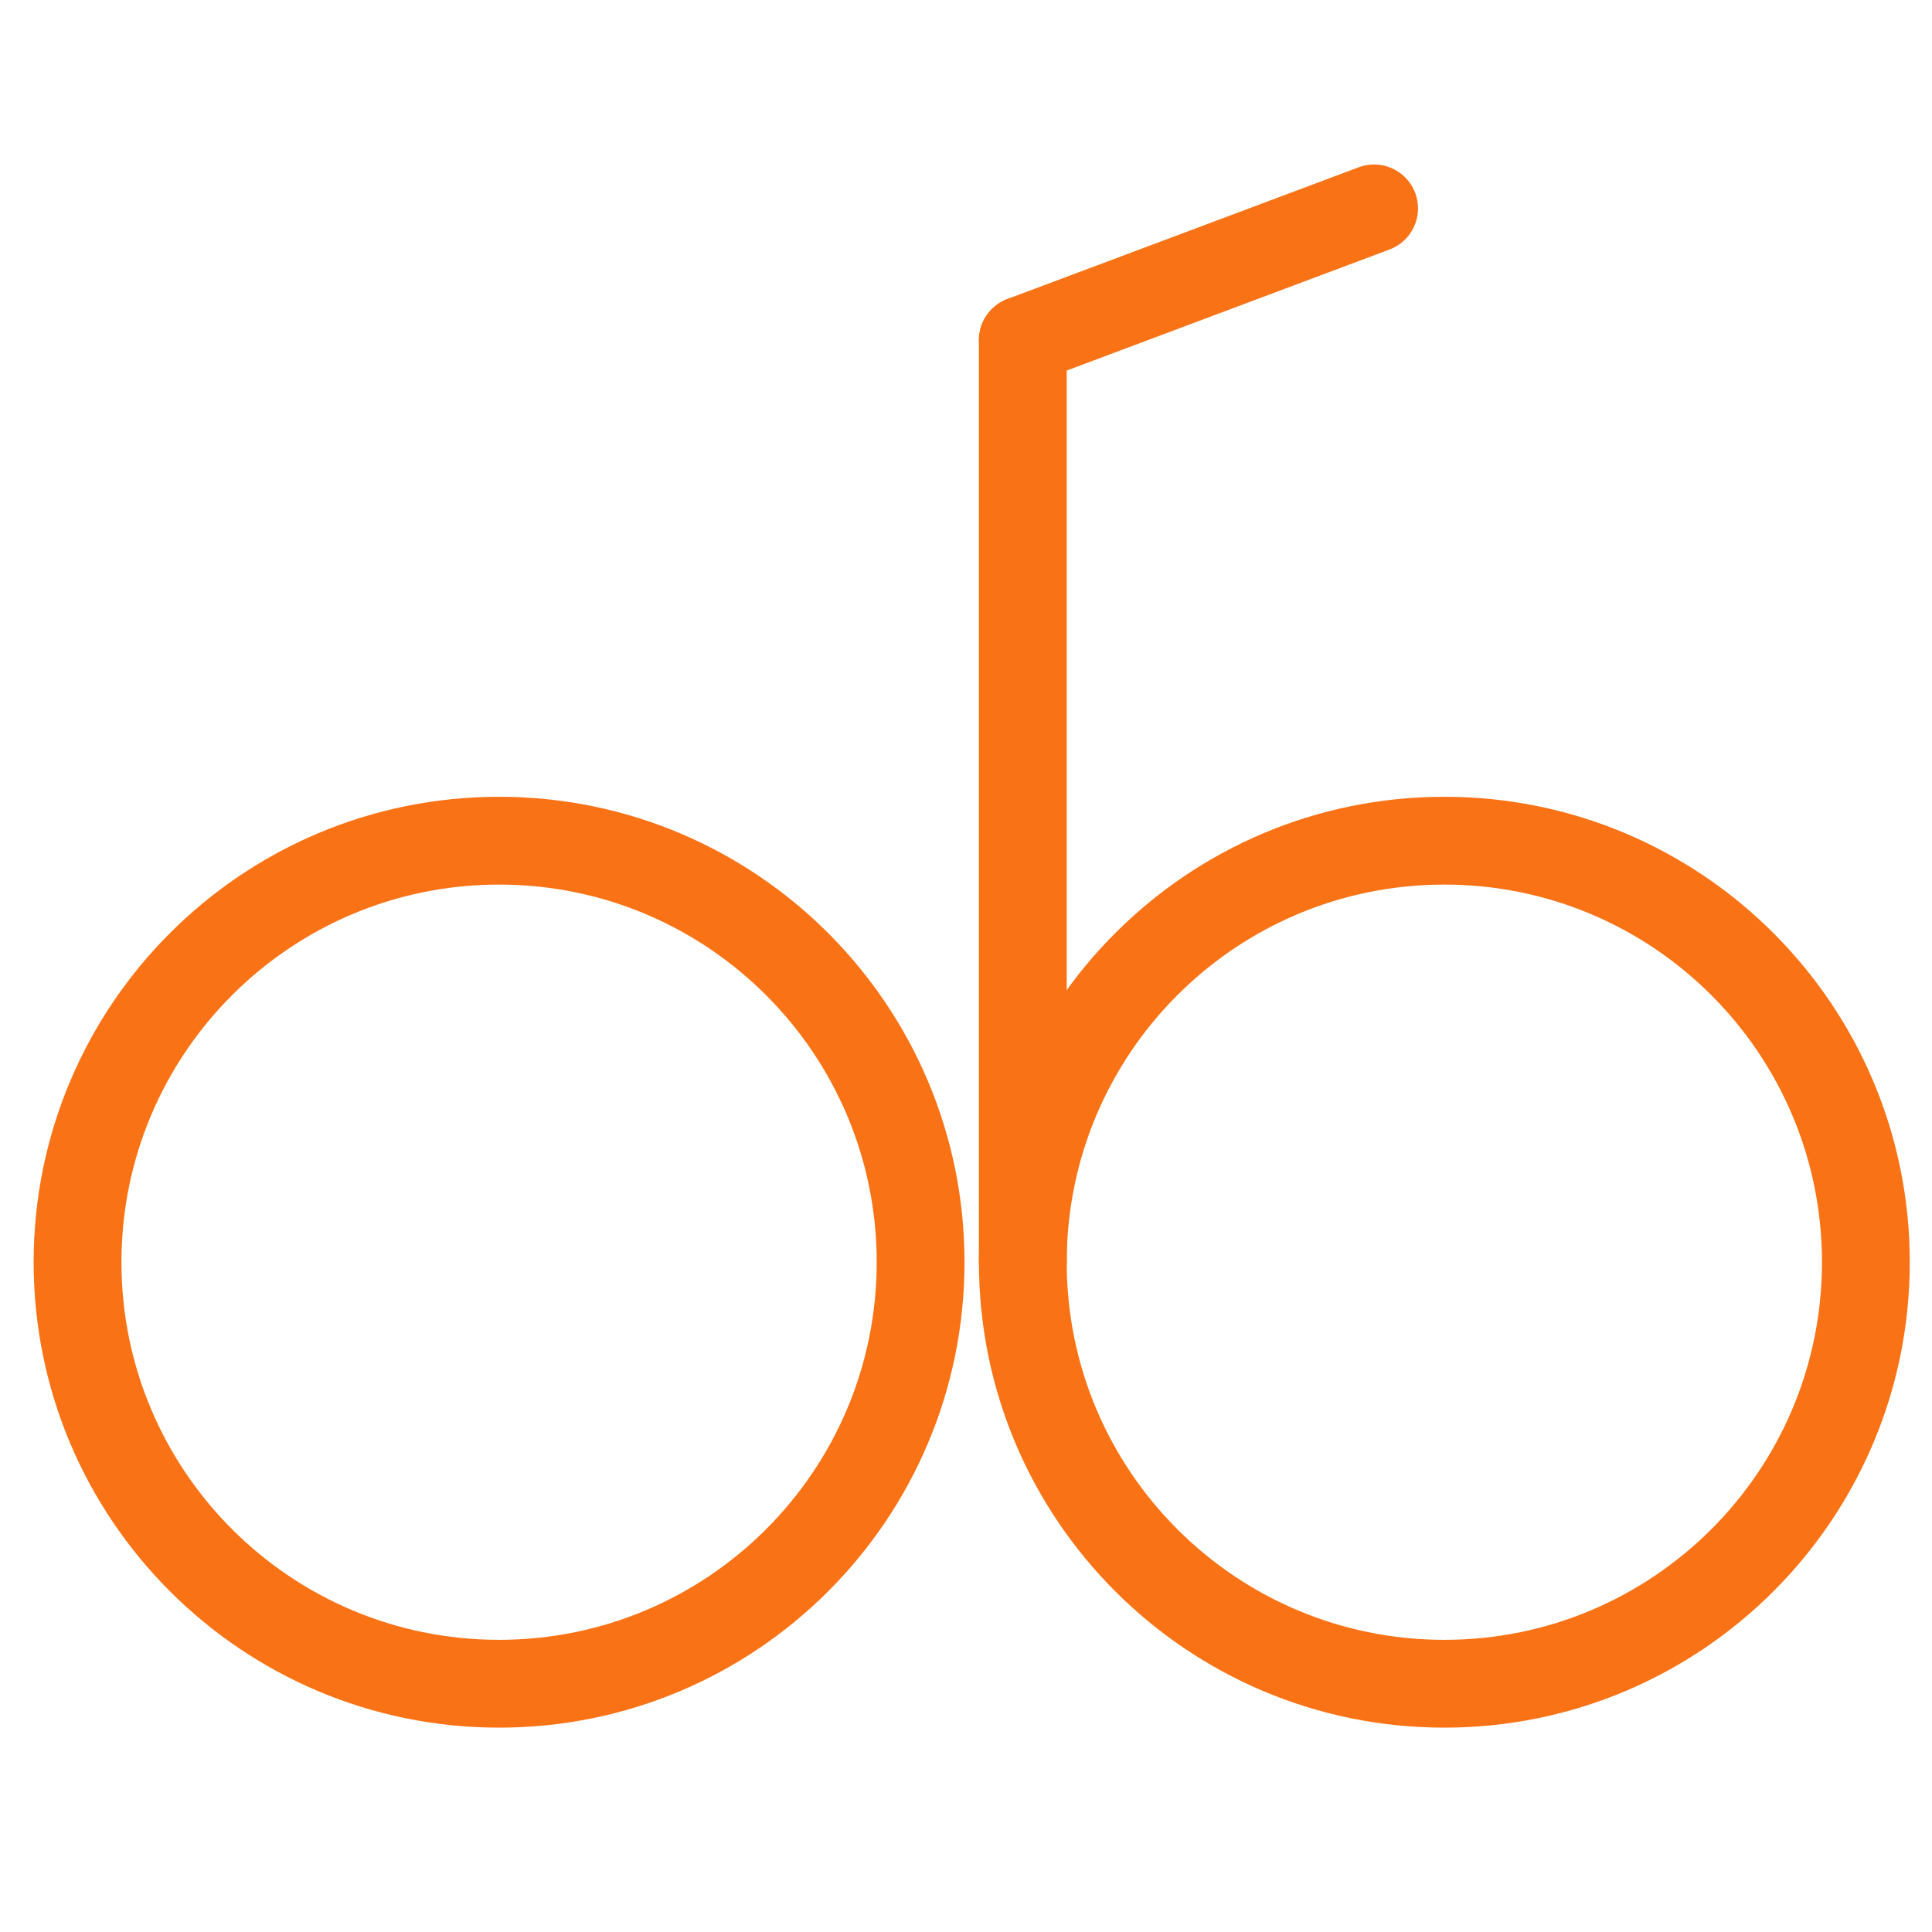
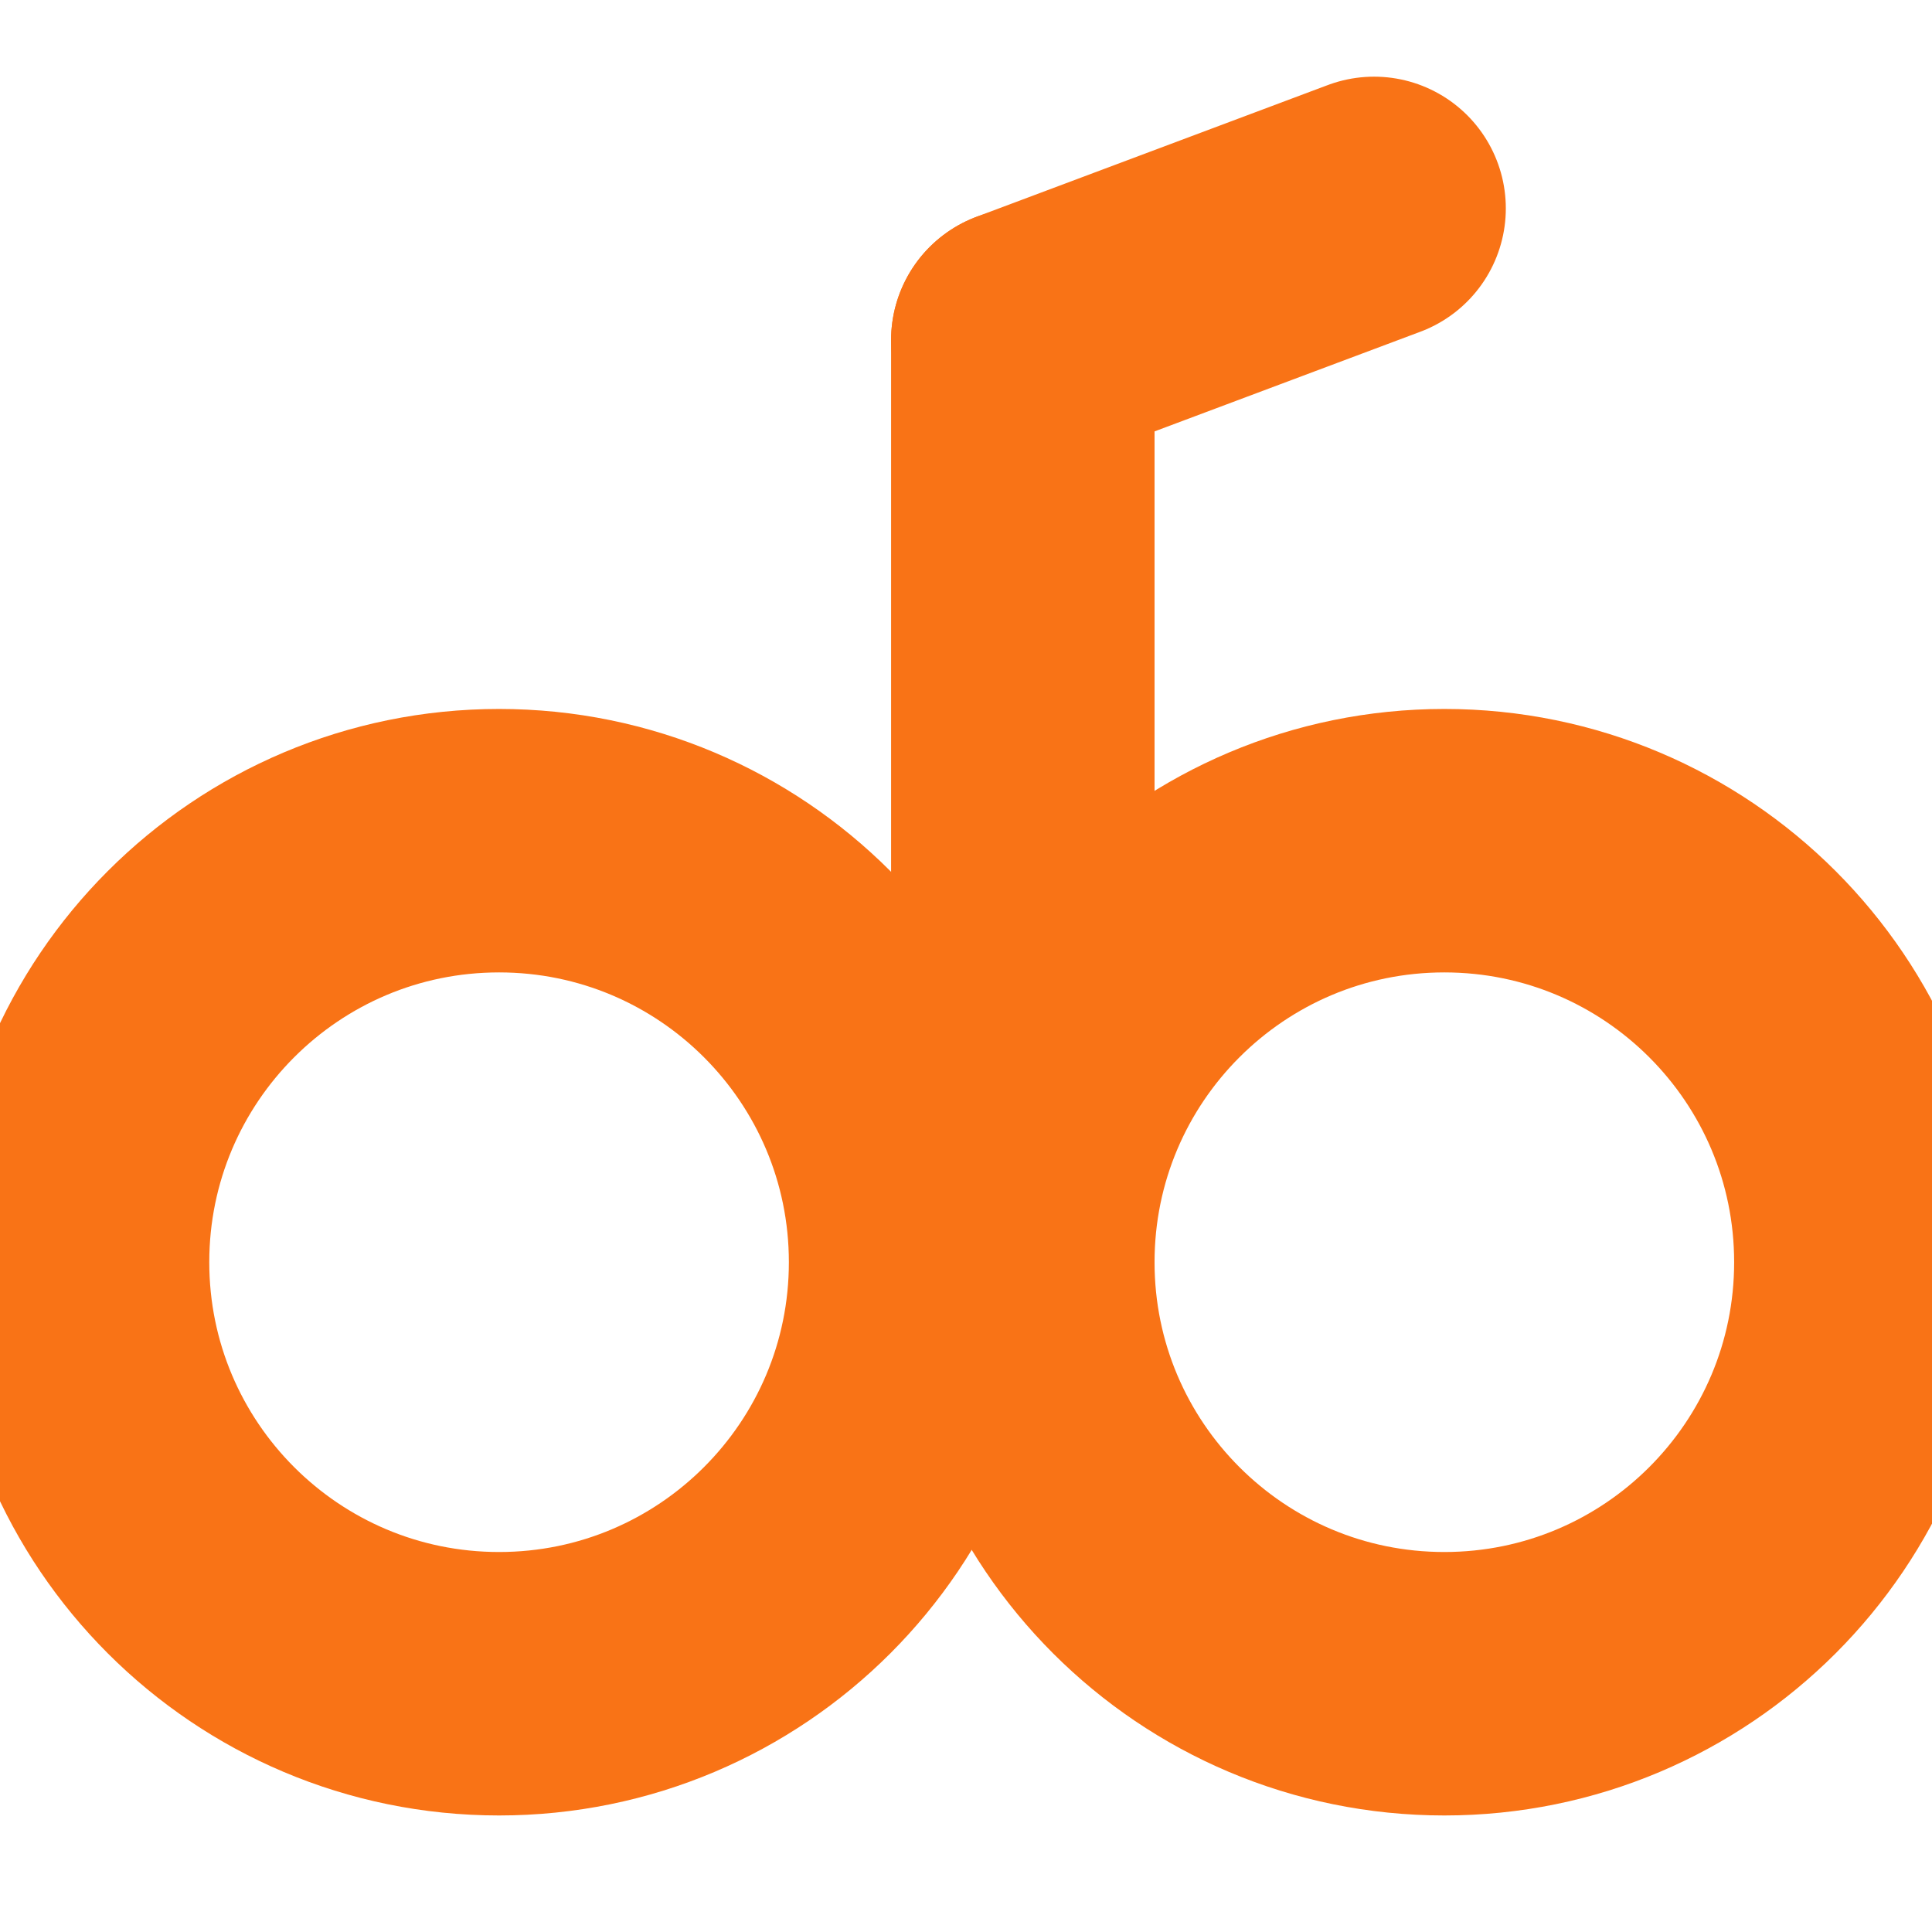
<svg xmlns="http://www.w3.org/2000/svg" viewBox="1030 245 220 220">
-   <g fill="none" stroke="#f97316" stroke-width="10" stroke-linecap="round">
+   <g fill="none" stroke="#f97316" stroke-width="30" stroke-linecap="round">
    <circle cx="1086.83" cy="388.73" r="48" />
    <circle cx="1194.47" cy="388.73" r="48" />
    <line x1="1146.47" y1="388.73" x2="1146.47" y2="283.73" />
    <line x1="1146.47" y1="283.73" x2="1186.47" y2="268.73" />
  </g>
</svg>
